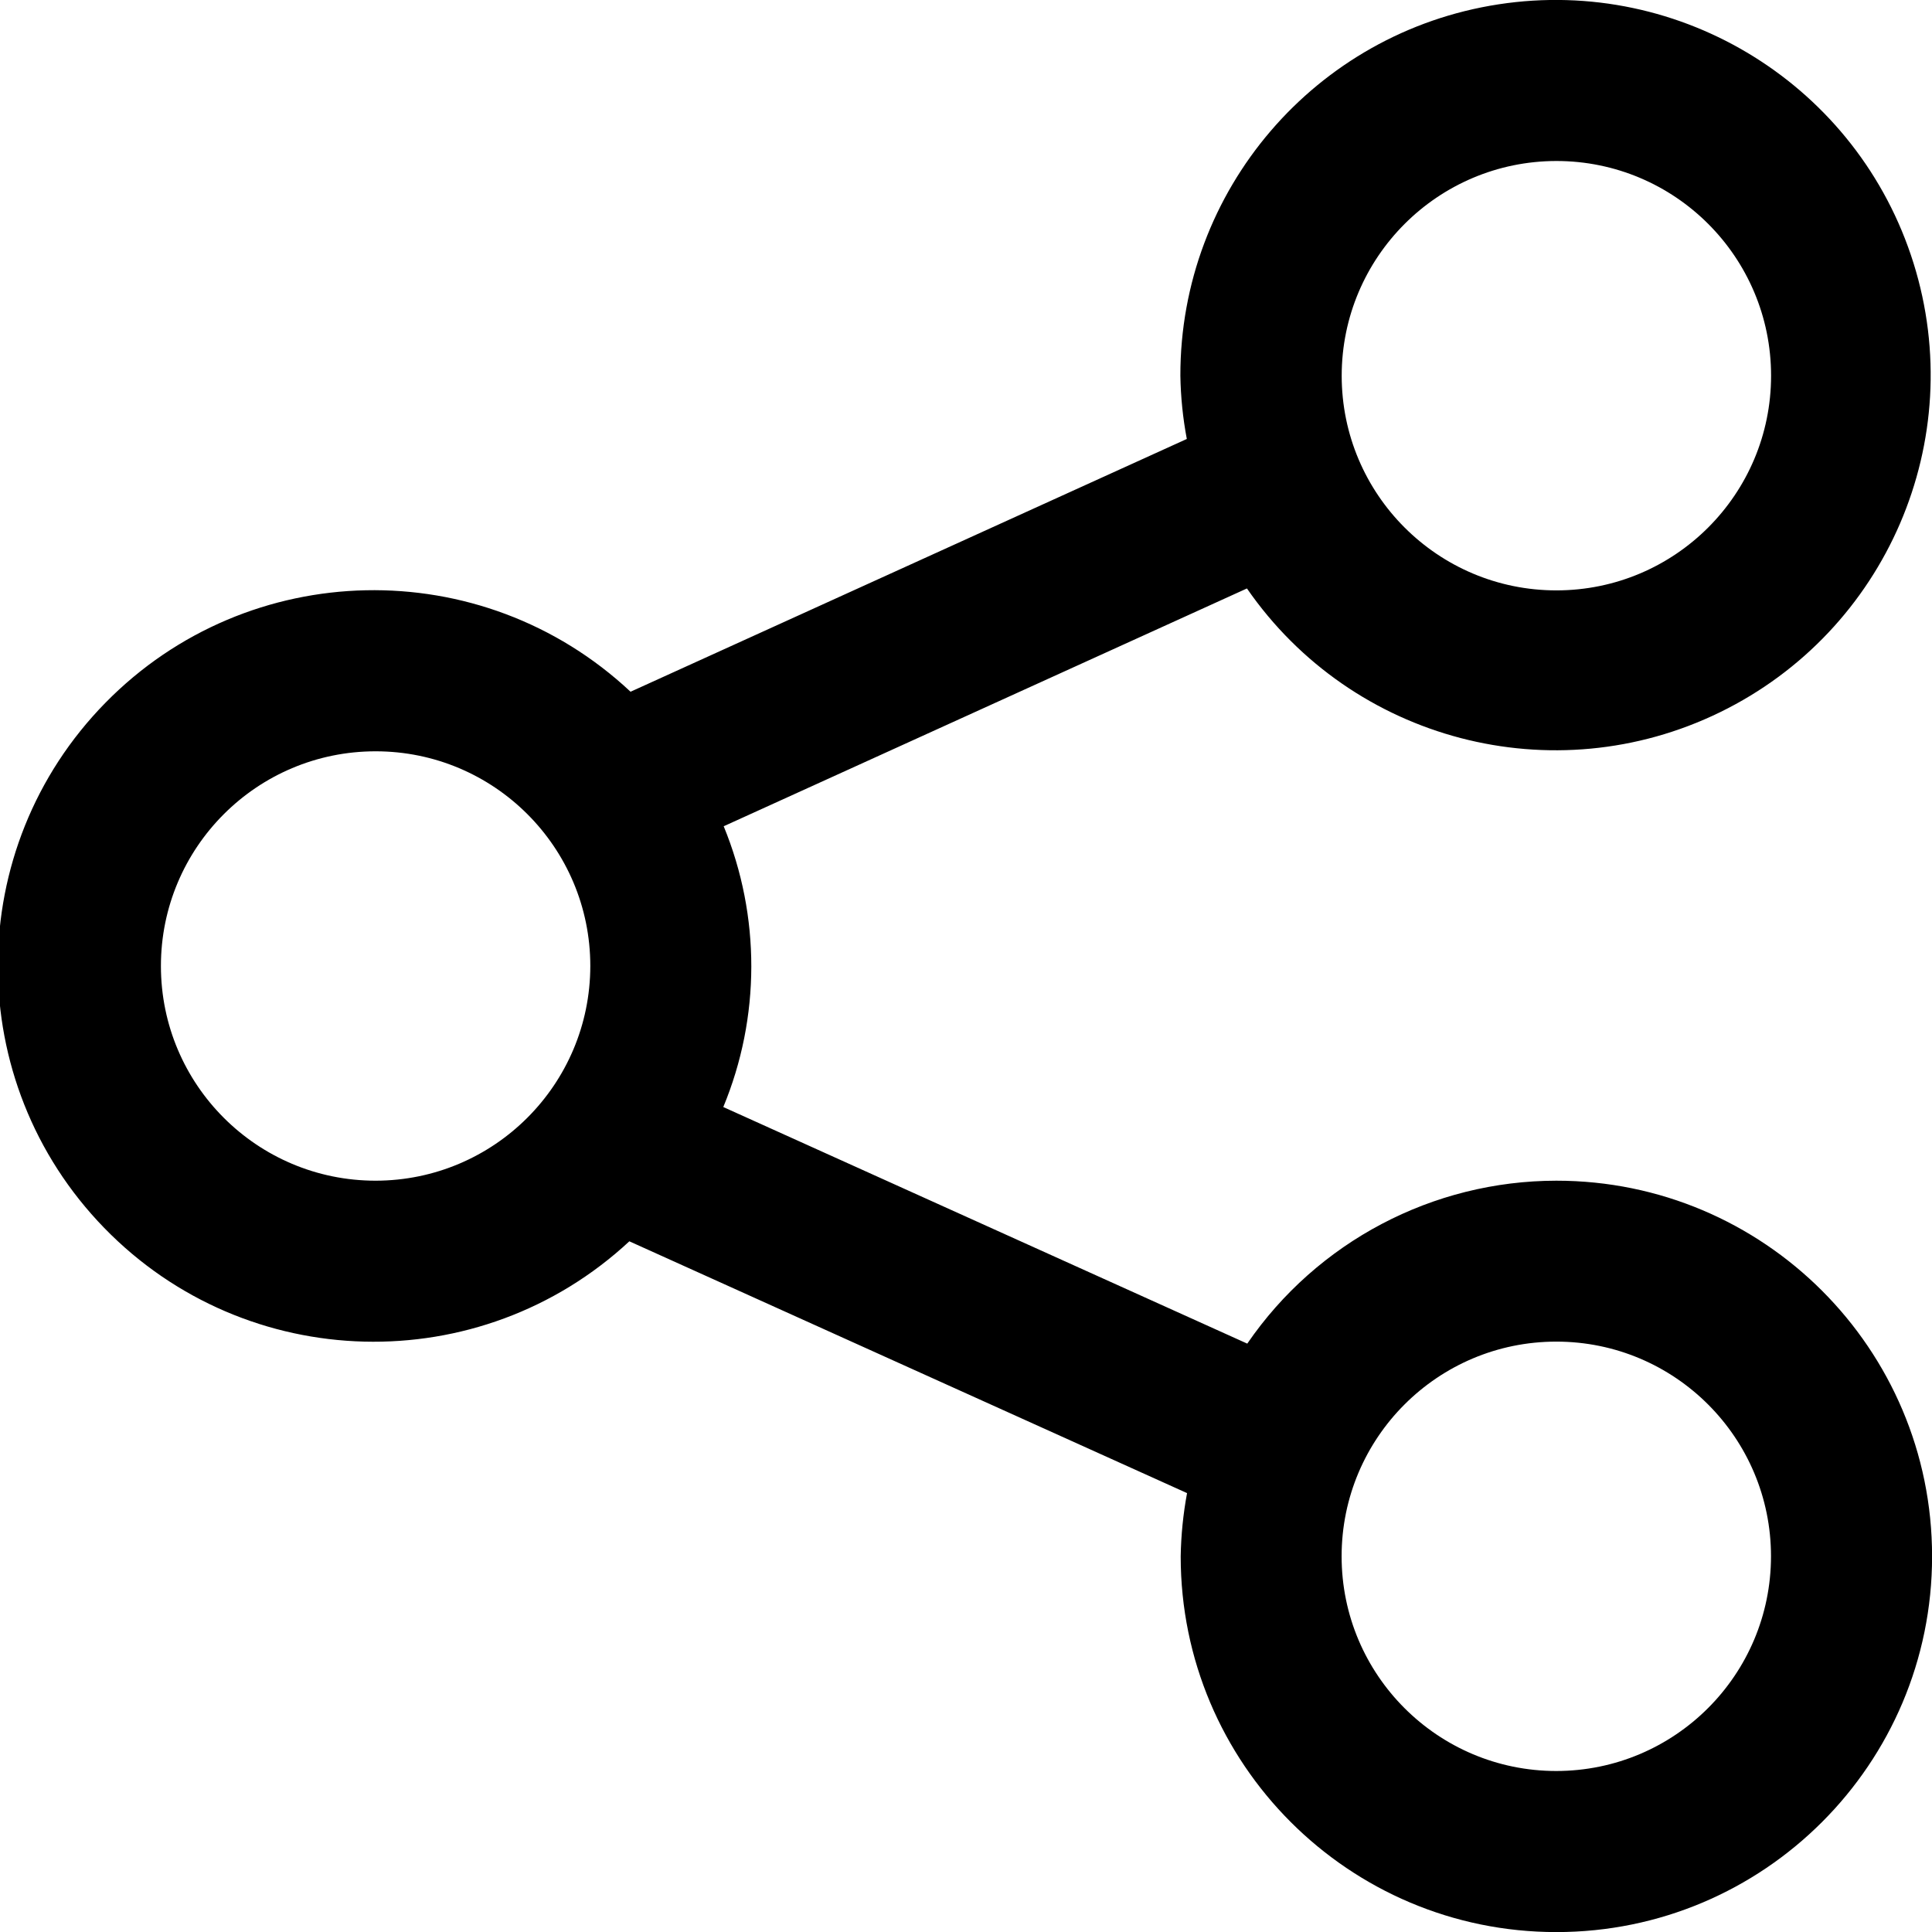
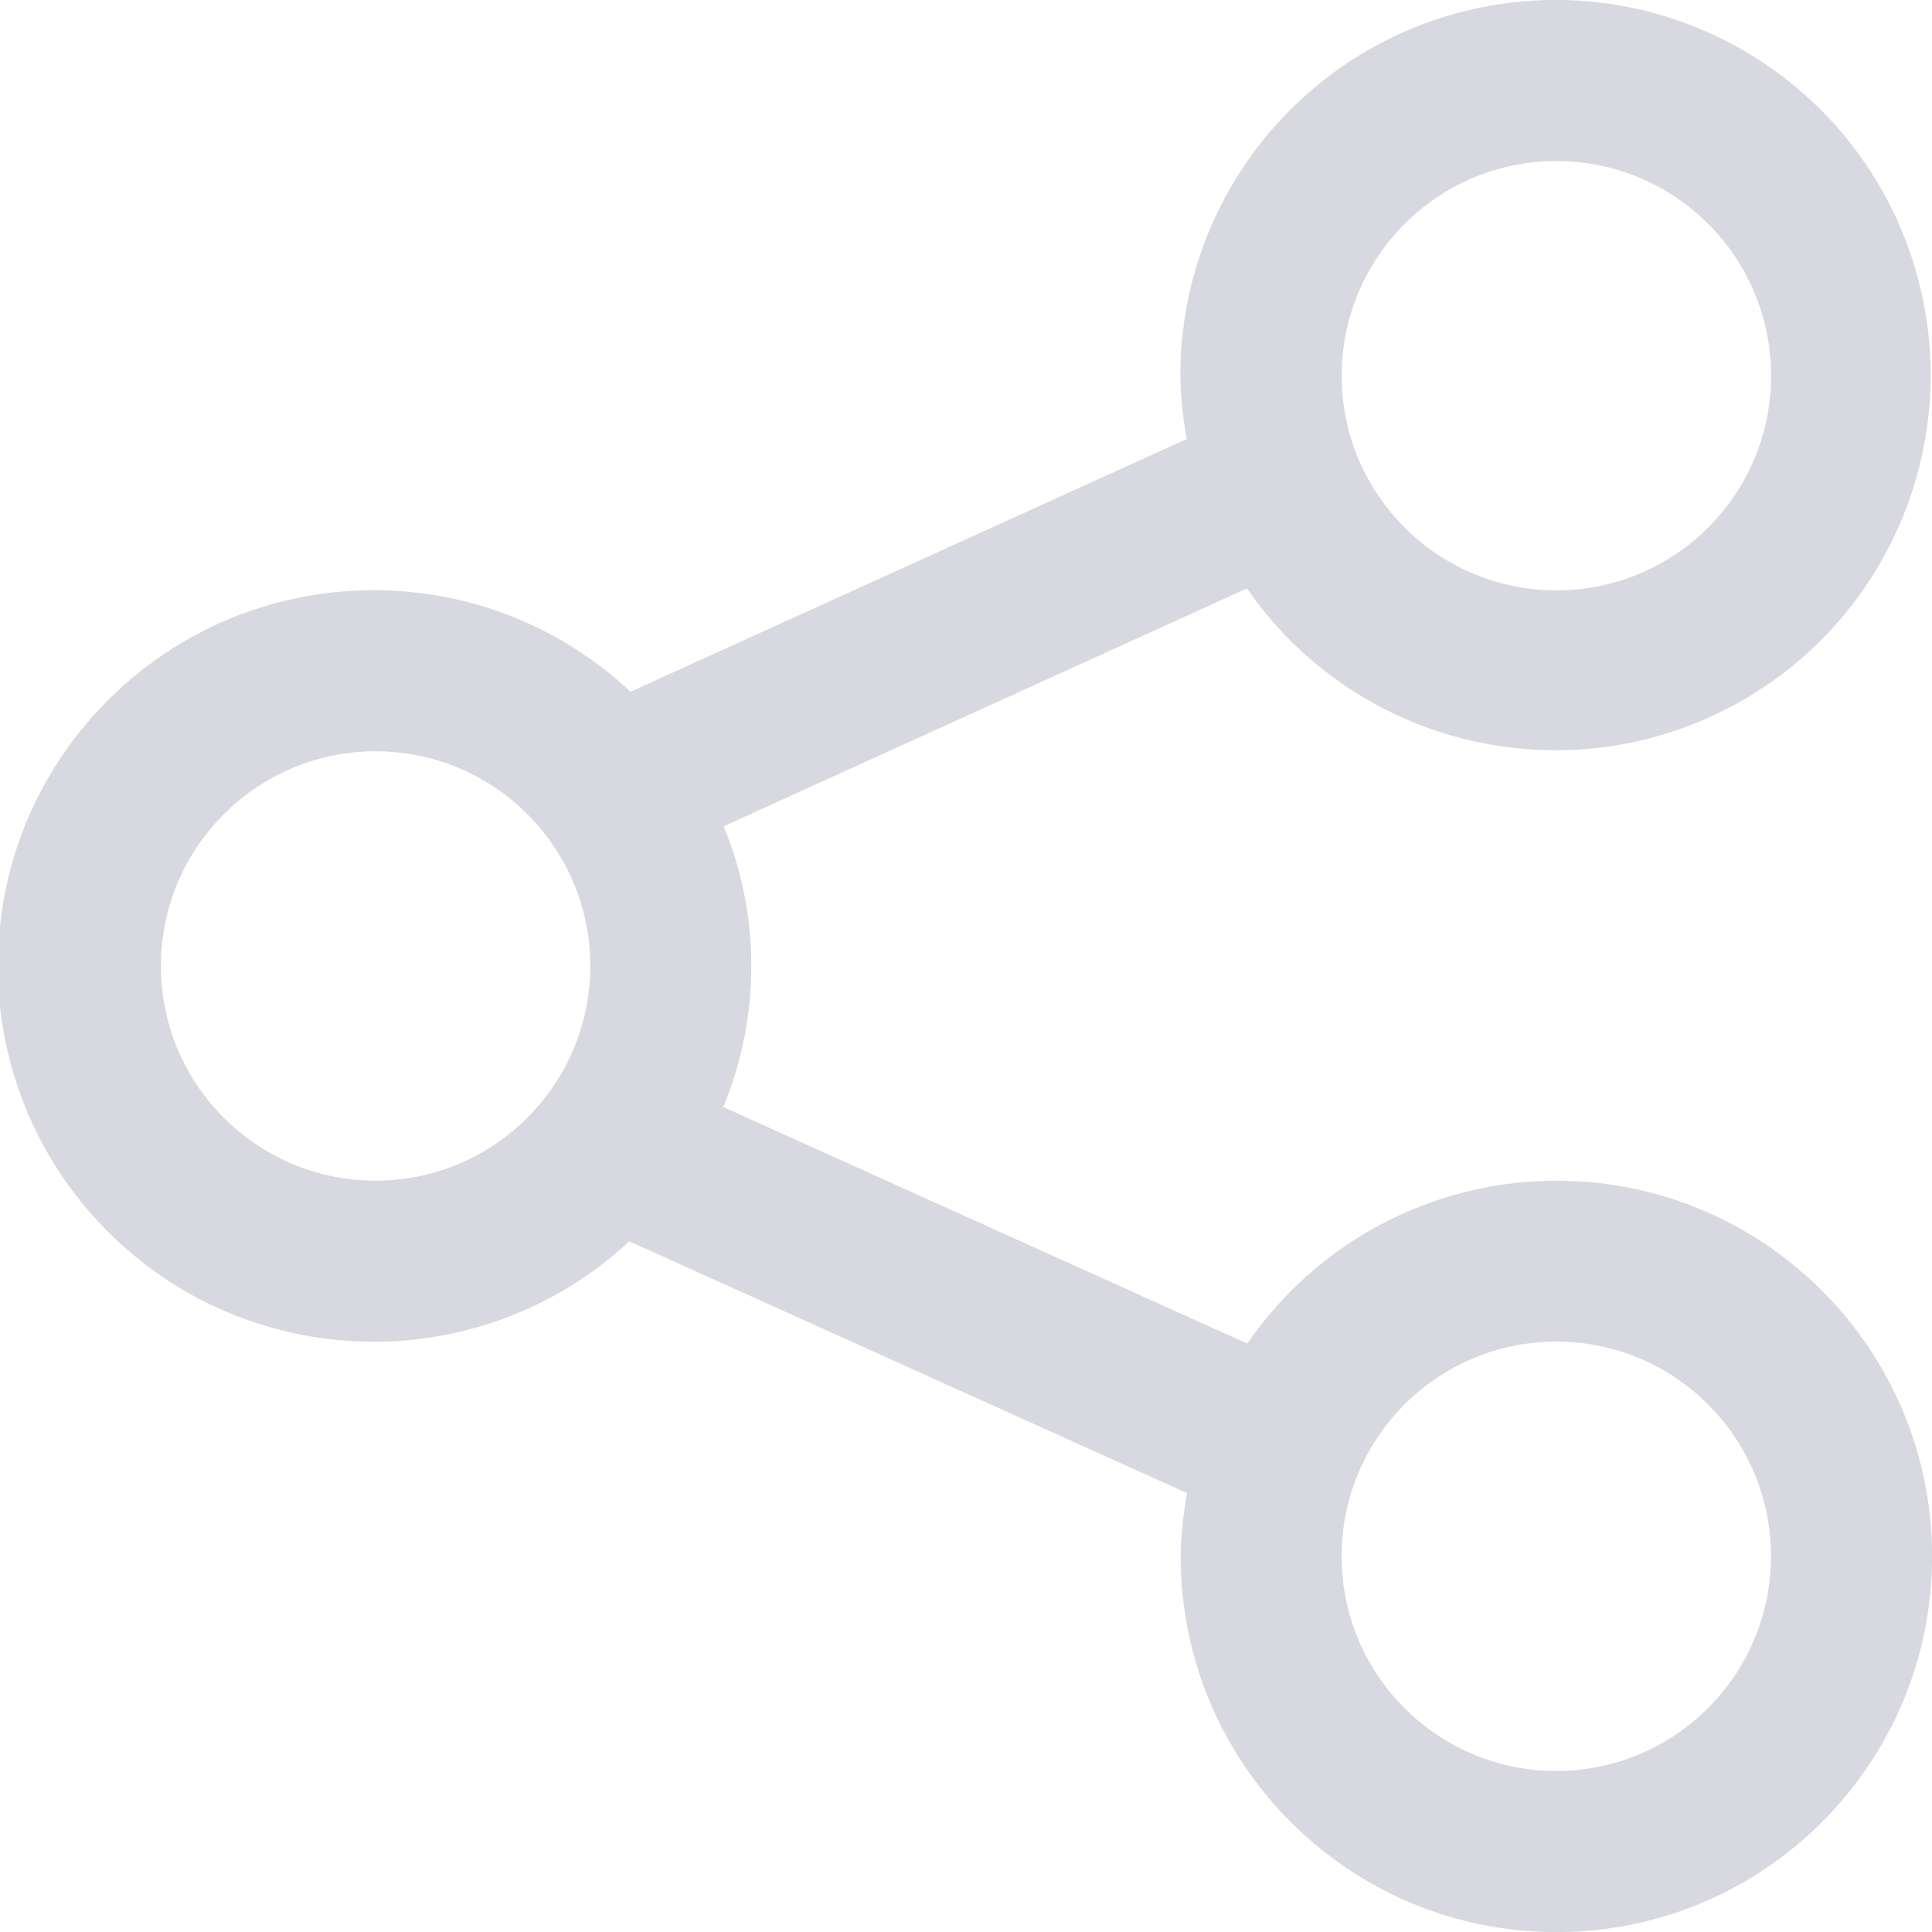
<svg xmlns="http://www.w3.org/2000/svg" id="Outline" viewBox="0 0 24 24" width="512" height="512">
-   <path d="M19.333,14.667a4.66,4.66,0,0,0-3.839,2.024L8.985,13.752a4.574,4.574,0,0,0,.005-3.488l6.5-2.954a4.66,4.66,0,1,0-.827-2.643,4.633,4.633,0,0,0,.08.786L7.833,8.593a4.668,4.668,0,1,0-.015,6.827l6.928,3.128a4.736,4.736,0,0,0-.079.785,4.667,4.667,0,1,0,4.666-4.666ZM19.333,2a2.667,2.667,0,1,1-2.666,2.667A2.669,2.669,0,0,1,19.333,2ZM4.667,14.667A2.667,2.667,0,1,1,7.333,12,2.67,2.67,0,0,1,4.667,14.667ZM19.333,22A2.667,2.667,0,1,1,22,19.333,2.669,2.669,0,0,1,19.333,22Z" />
+   <path fill="#D7D8E0" d="M19.333,14.667a4.66,4.66,0,0,0-3.839,2.024L8.985,13.752a4.574,4.574,0,0,0,.005-3.488l6.5-2.954a4.66,4.66,0,1,0-.827-2.643,4.633,4.633,0,0,0,.08.786L7.833,8.593a4.668,4.668,0,1,0-.015,6.827l6.928,3.128a4.736,4.736,0,0,0-.079.785,4.667,4.667,0,1,0,4.666-4.666ZM19.333,2a2.667,2.667,0,1,1-2.666,2.667A2.669,2.669,0,0,1,19.333,2ZM4.667,14.667A2.667,2.667,0,1,1,7.333,12,2.67,2.67,0,0,1,4.667,14.667ZM19.333,22A2.667,2.667,0,1,1,22,19.333,2.669,2.669,0,0,1,19.333,22Z" />
</svg>
